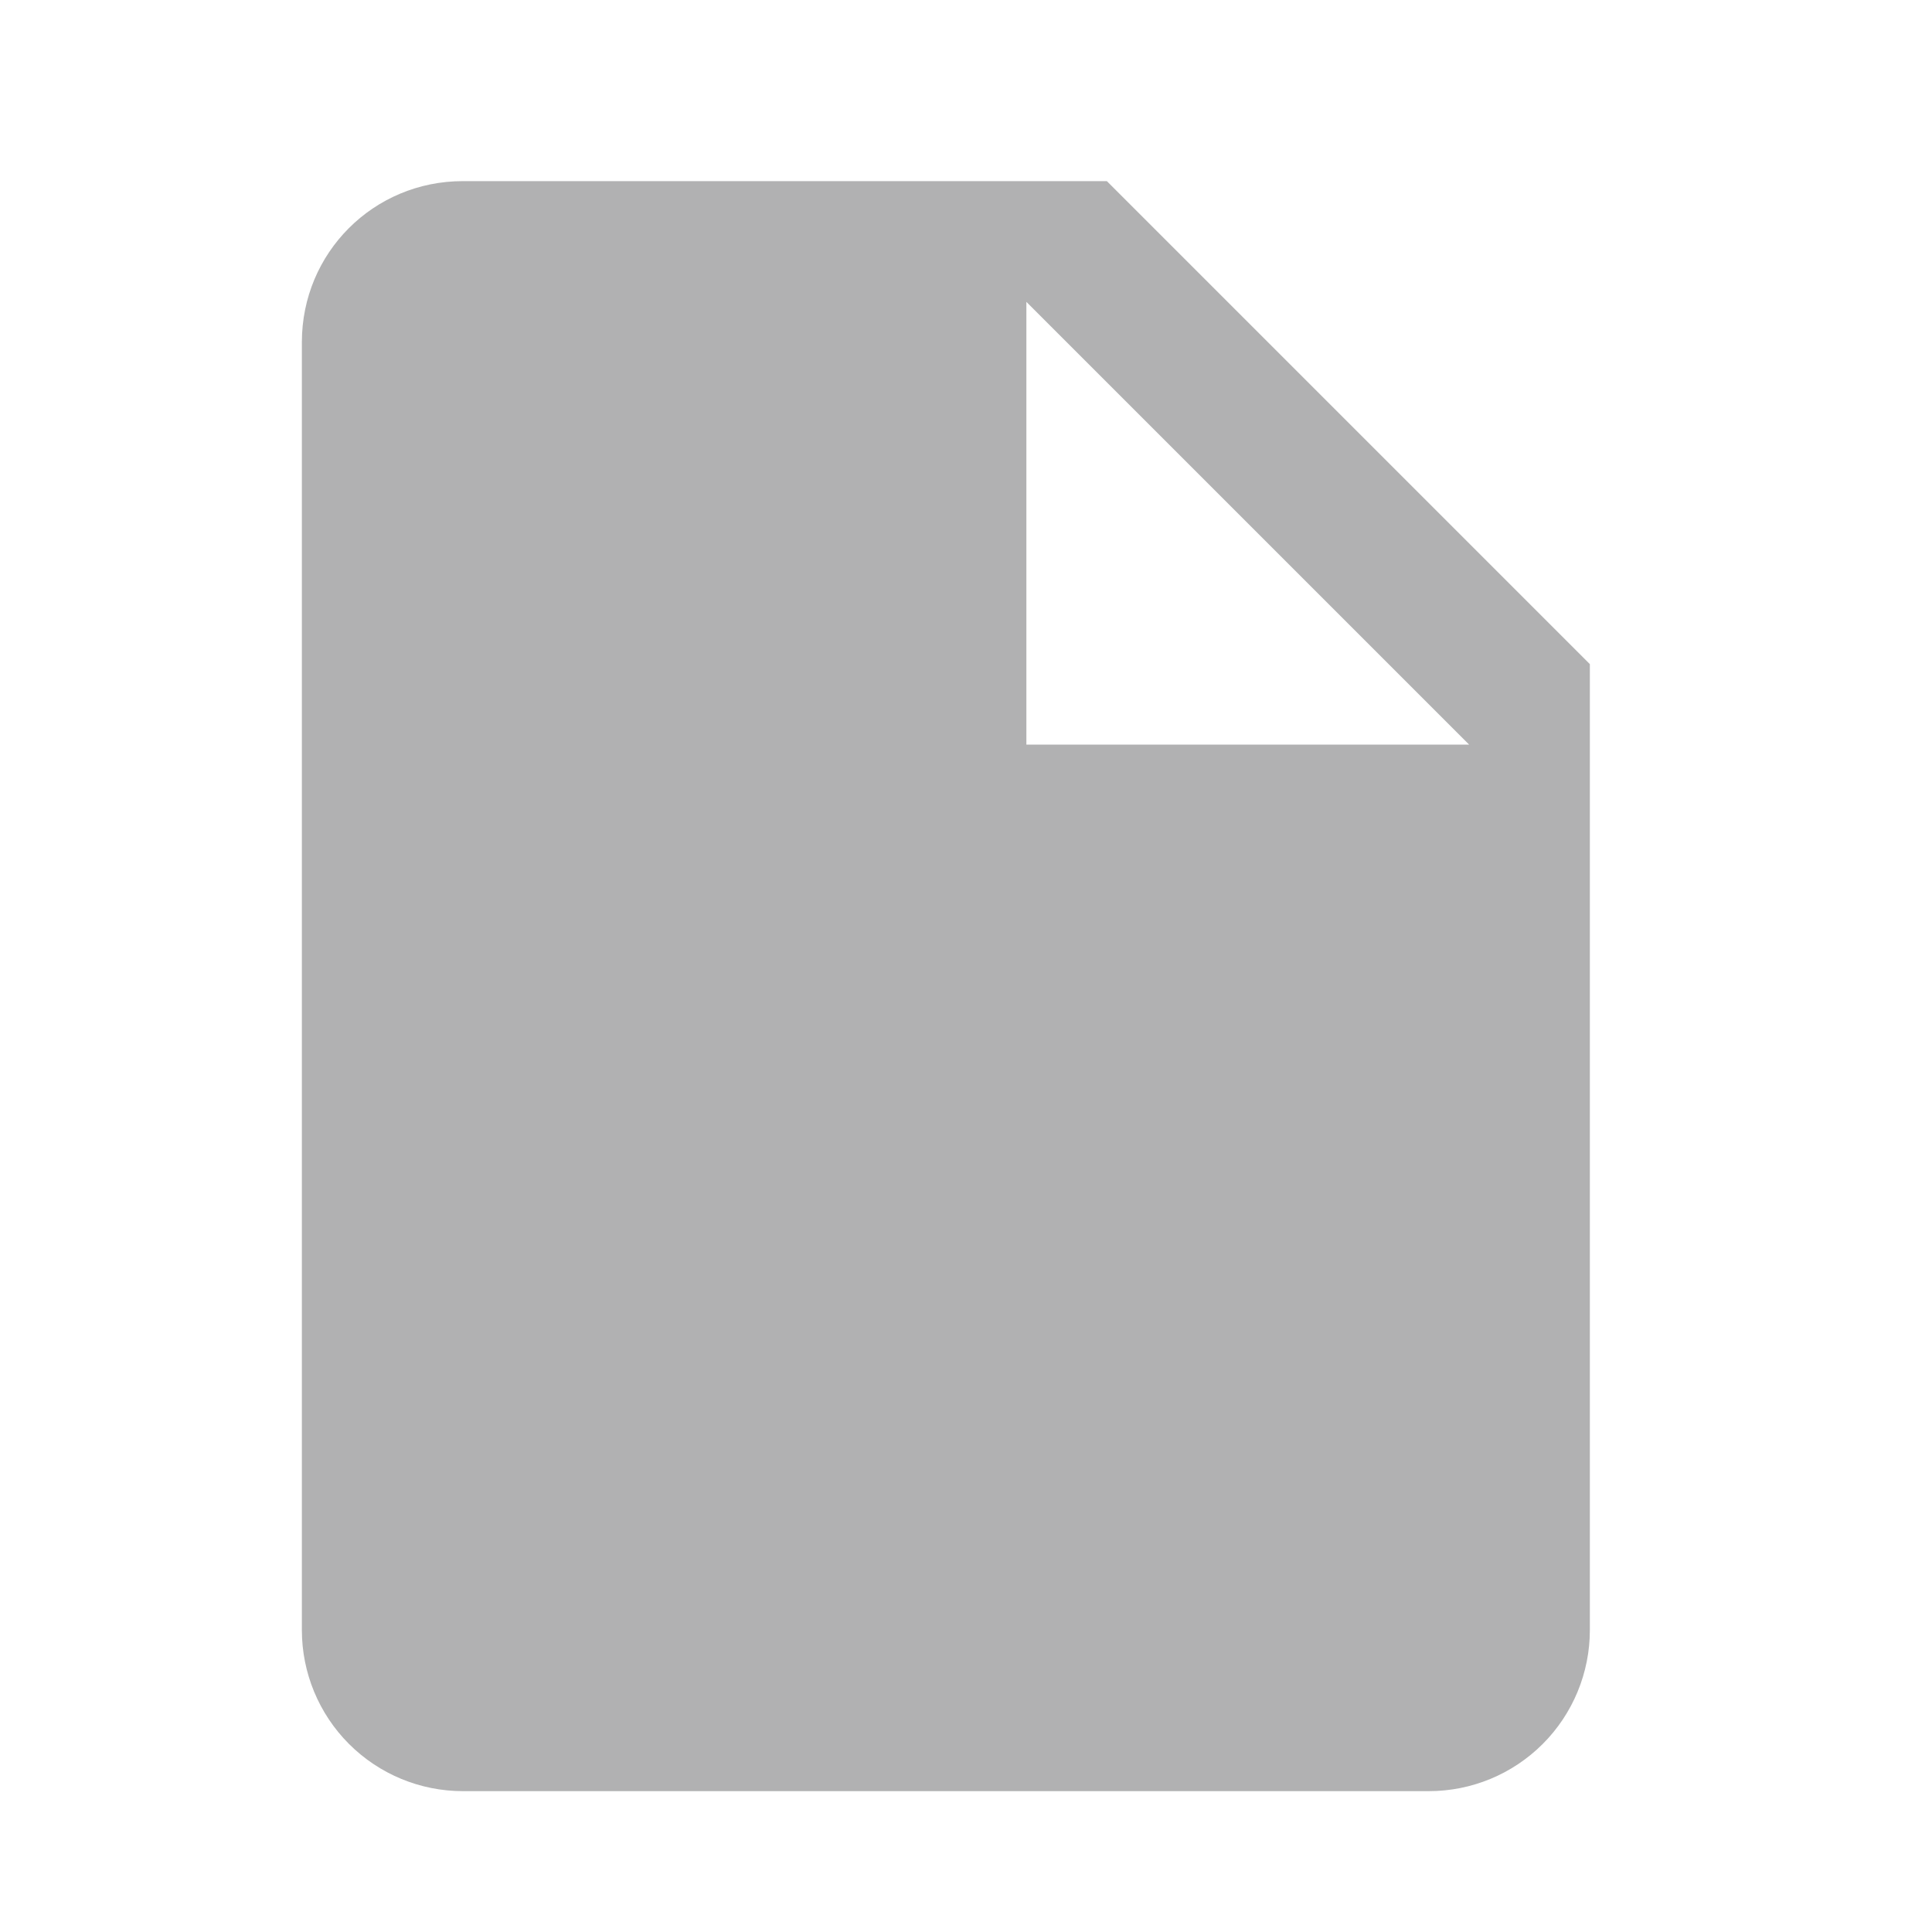
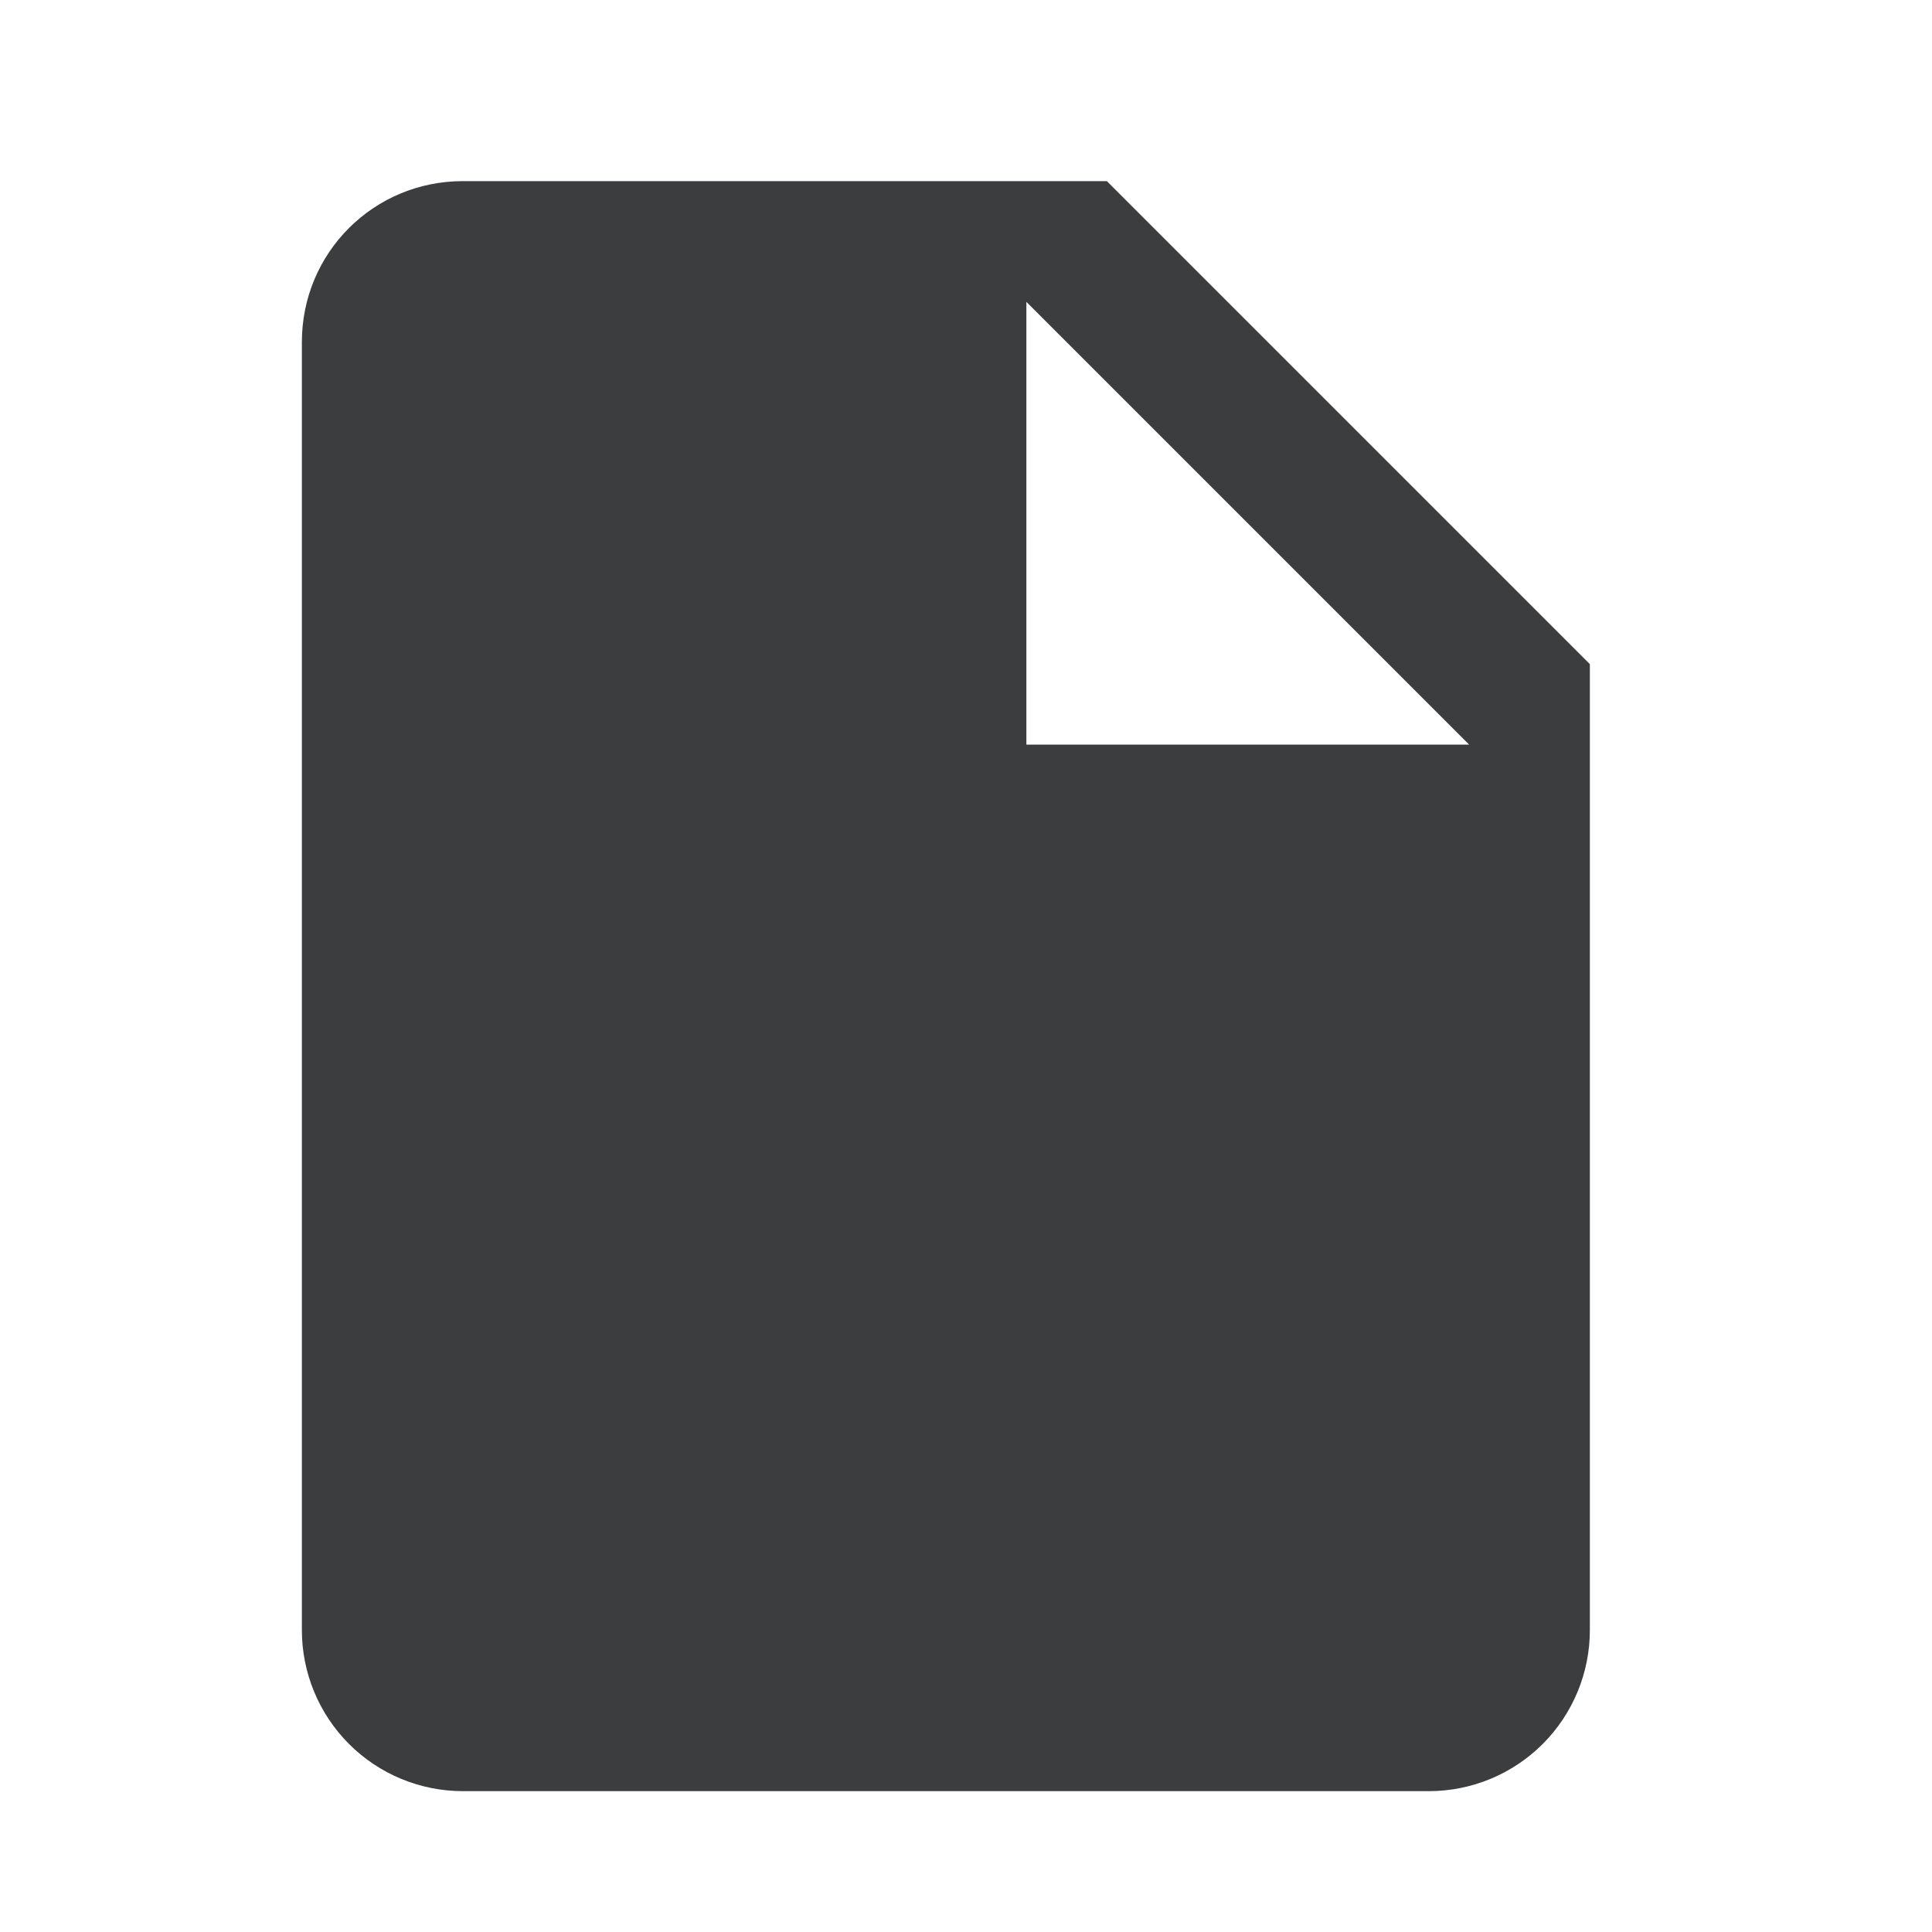
<svg xmlns="http://www.w3.org/2000/svg" width="32" height="32" viewBox="0 0 32 32" fill="none">
-   <g opacity="0.4">
-     <path d="M17 12.333V5L24.333 12.333M7.667 3C6.187 3 5 4.187 5 5.667V27C5 27.707 5.281 28.386 5.781 28.886C6.281 29.386 6.959 29.667 7.667 29.667H23.667C24.374 29.667 25.052 29.386 25.552 28.886C26.052 28.386 26.333 27.707 26.333 27V11L18.333 3H7.667Z" fill="#3B3D3E" />
-   </g>
+   <path d="M17 12.333V5L24.333 12.333M7.667 3C6.187 3 5 4.187 5 5.667V27C5 27.707 5.281 28.386 5.781 28.886C6.281 29.386 6.959 29.667 7.667 29.667H23.667C24.374 29.667 25.052 29.386 25.552 28.886C26.052 28.386 26.333 27.707 26.333 27V11L18.333 3H7.667Z" fill="#3B3D3E" />
</svg>
